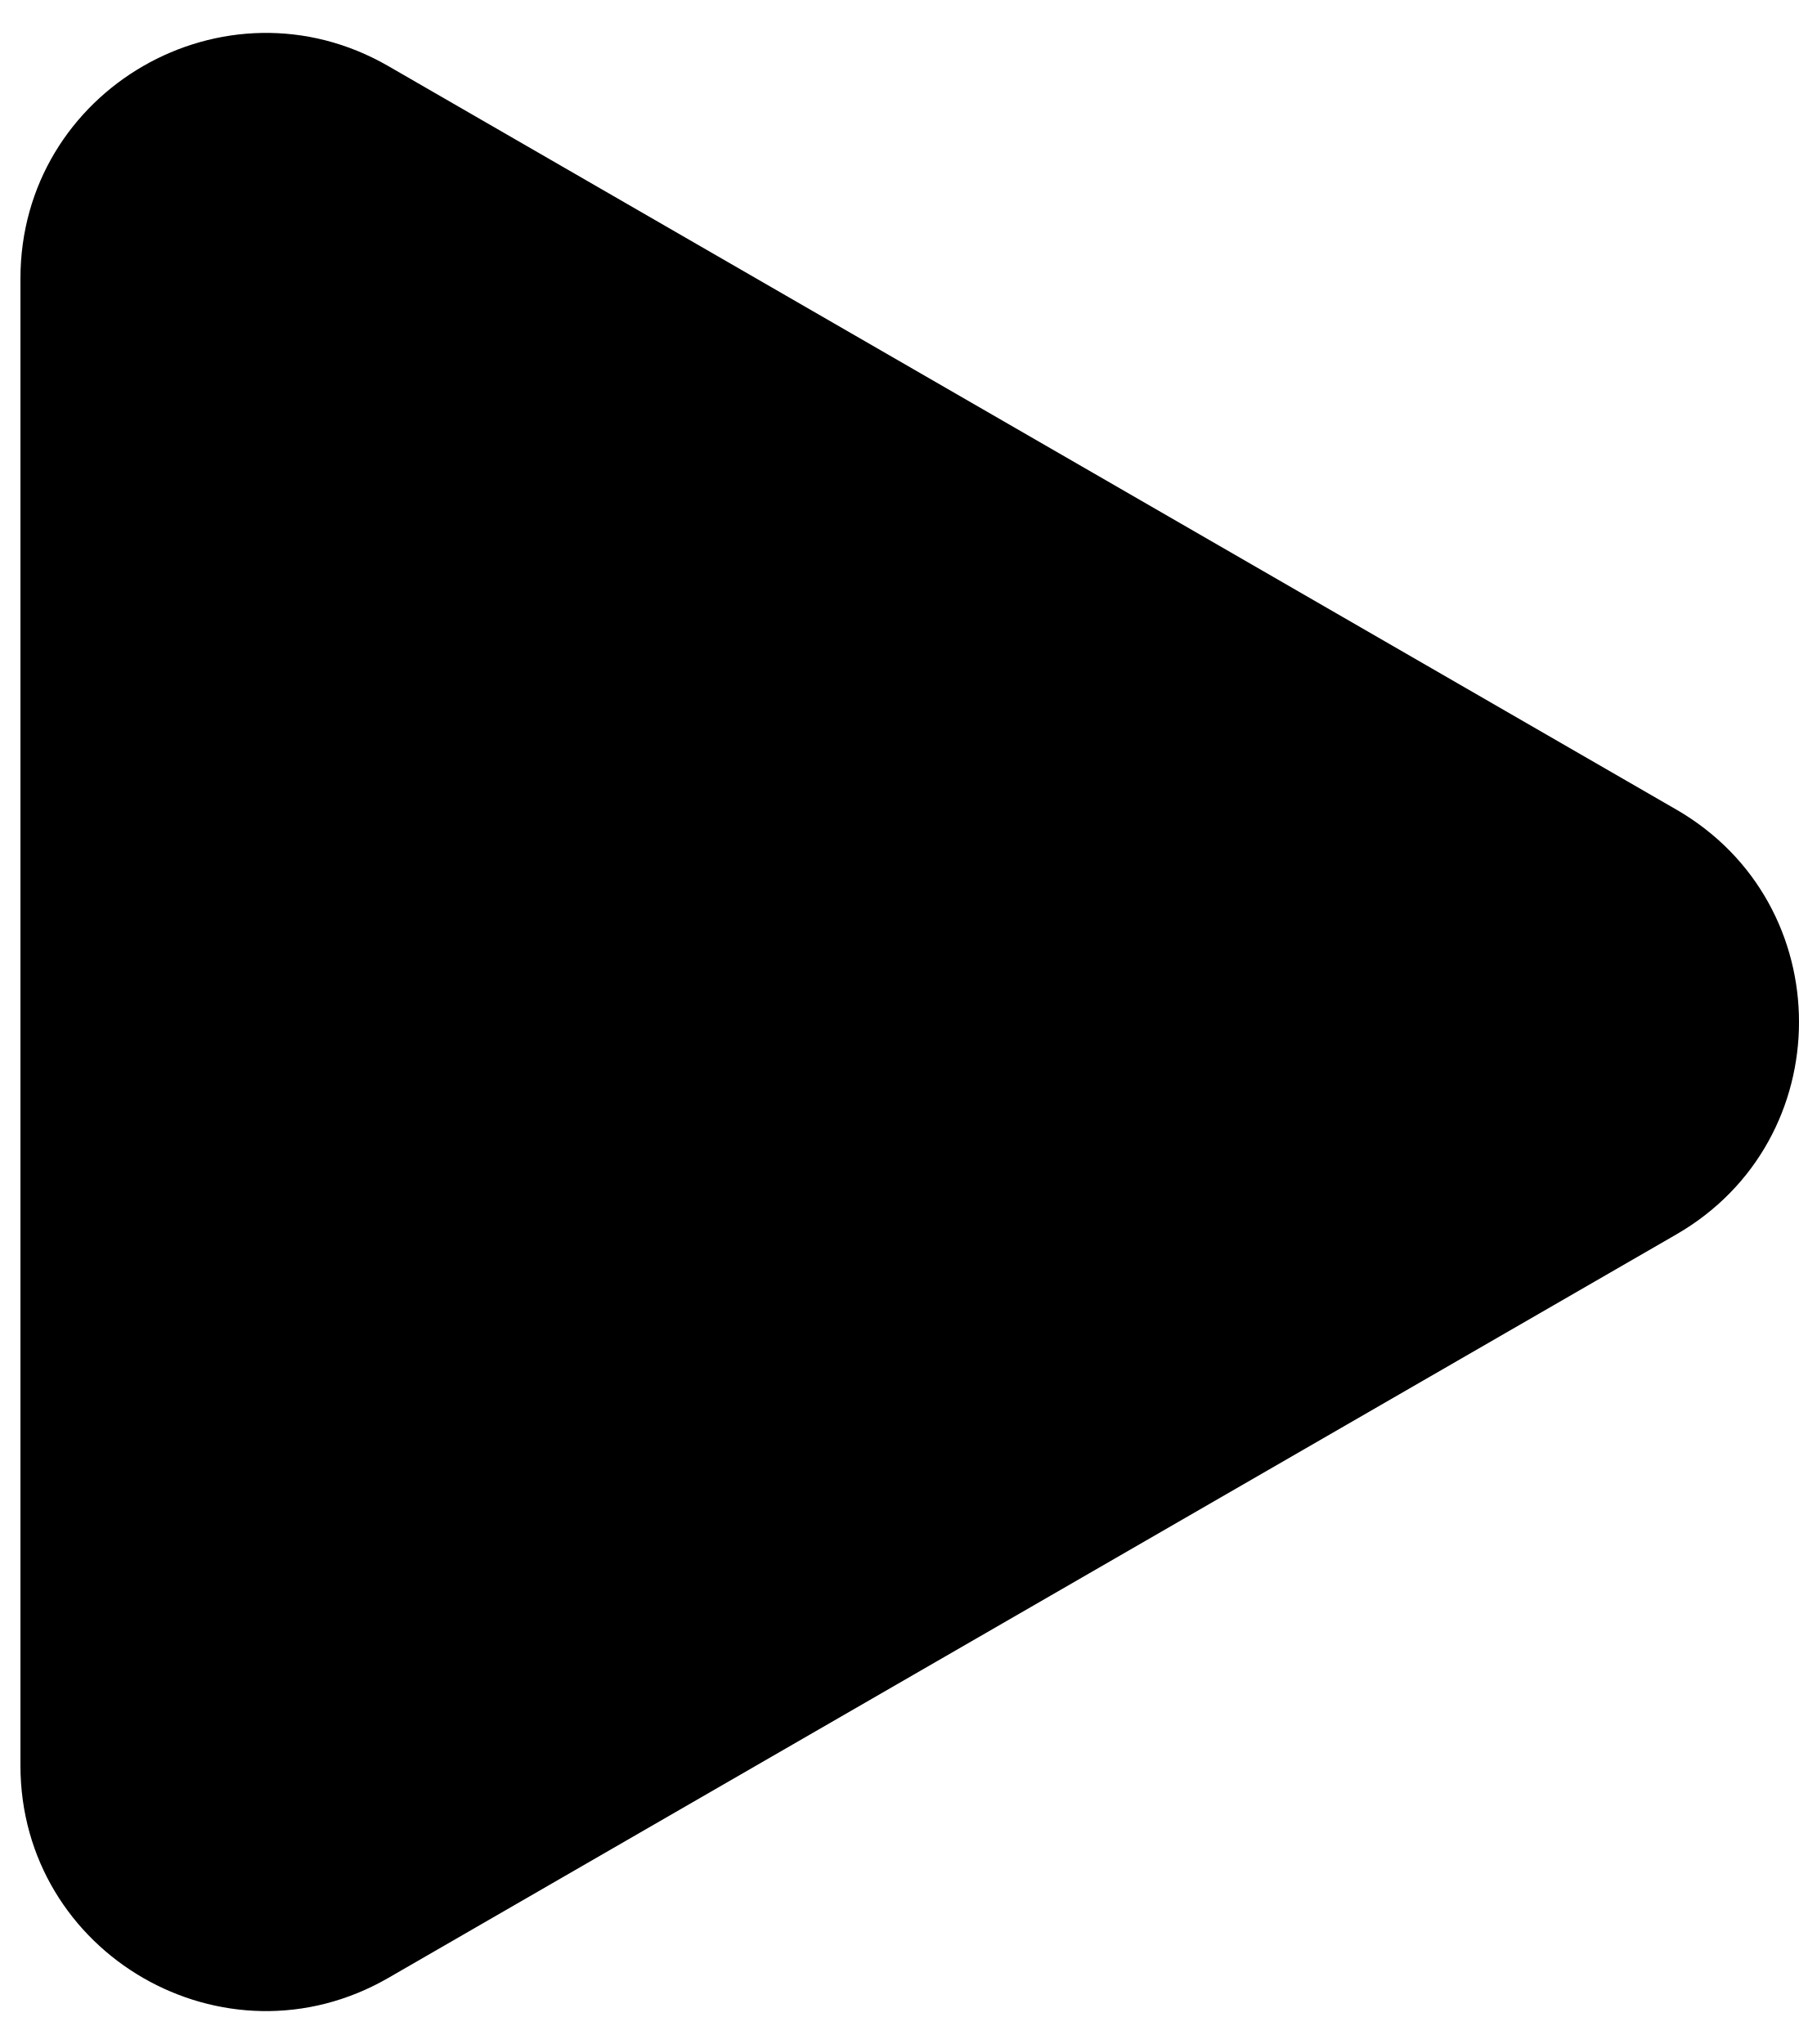
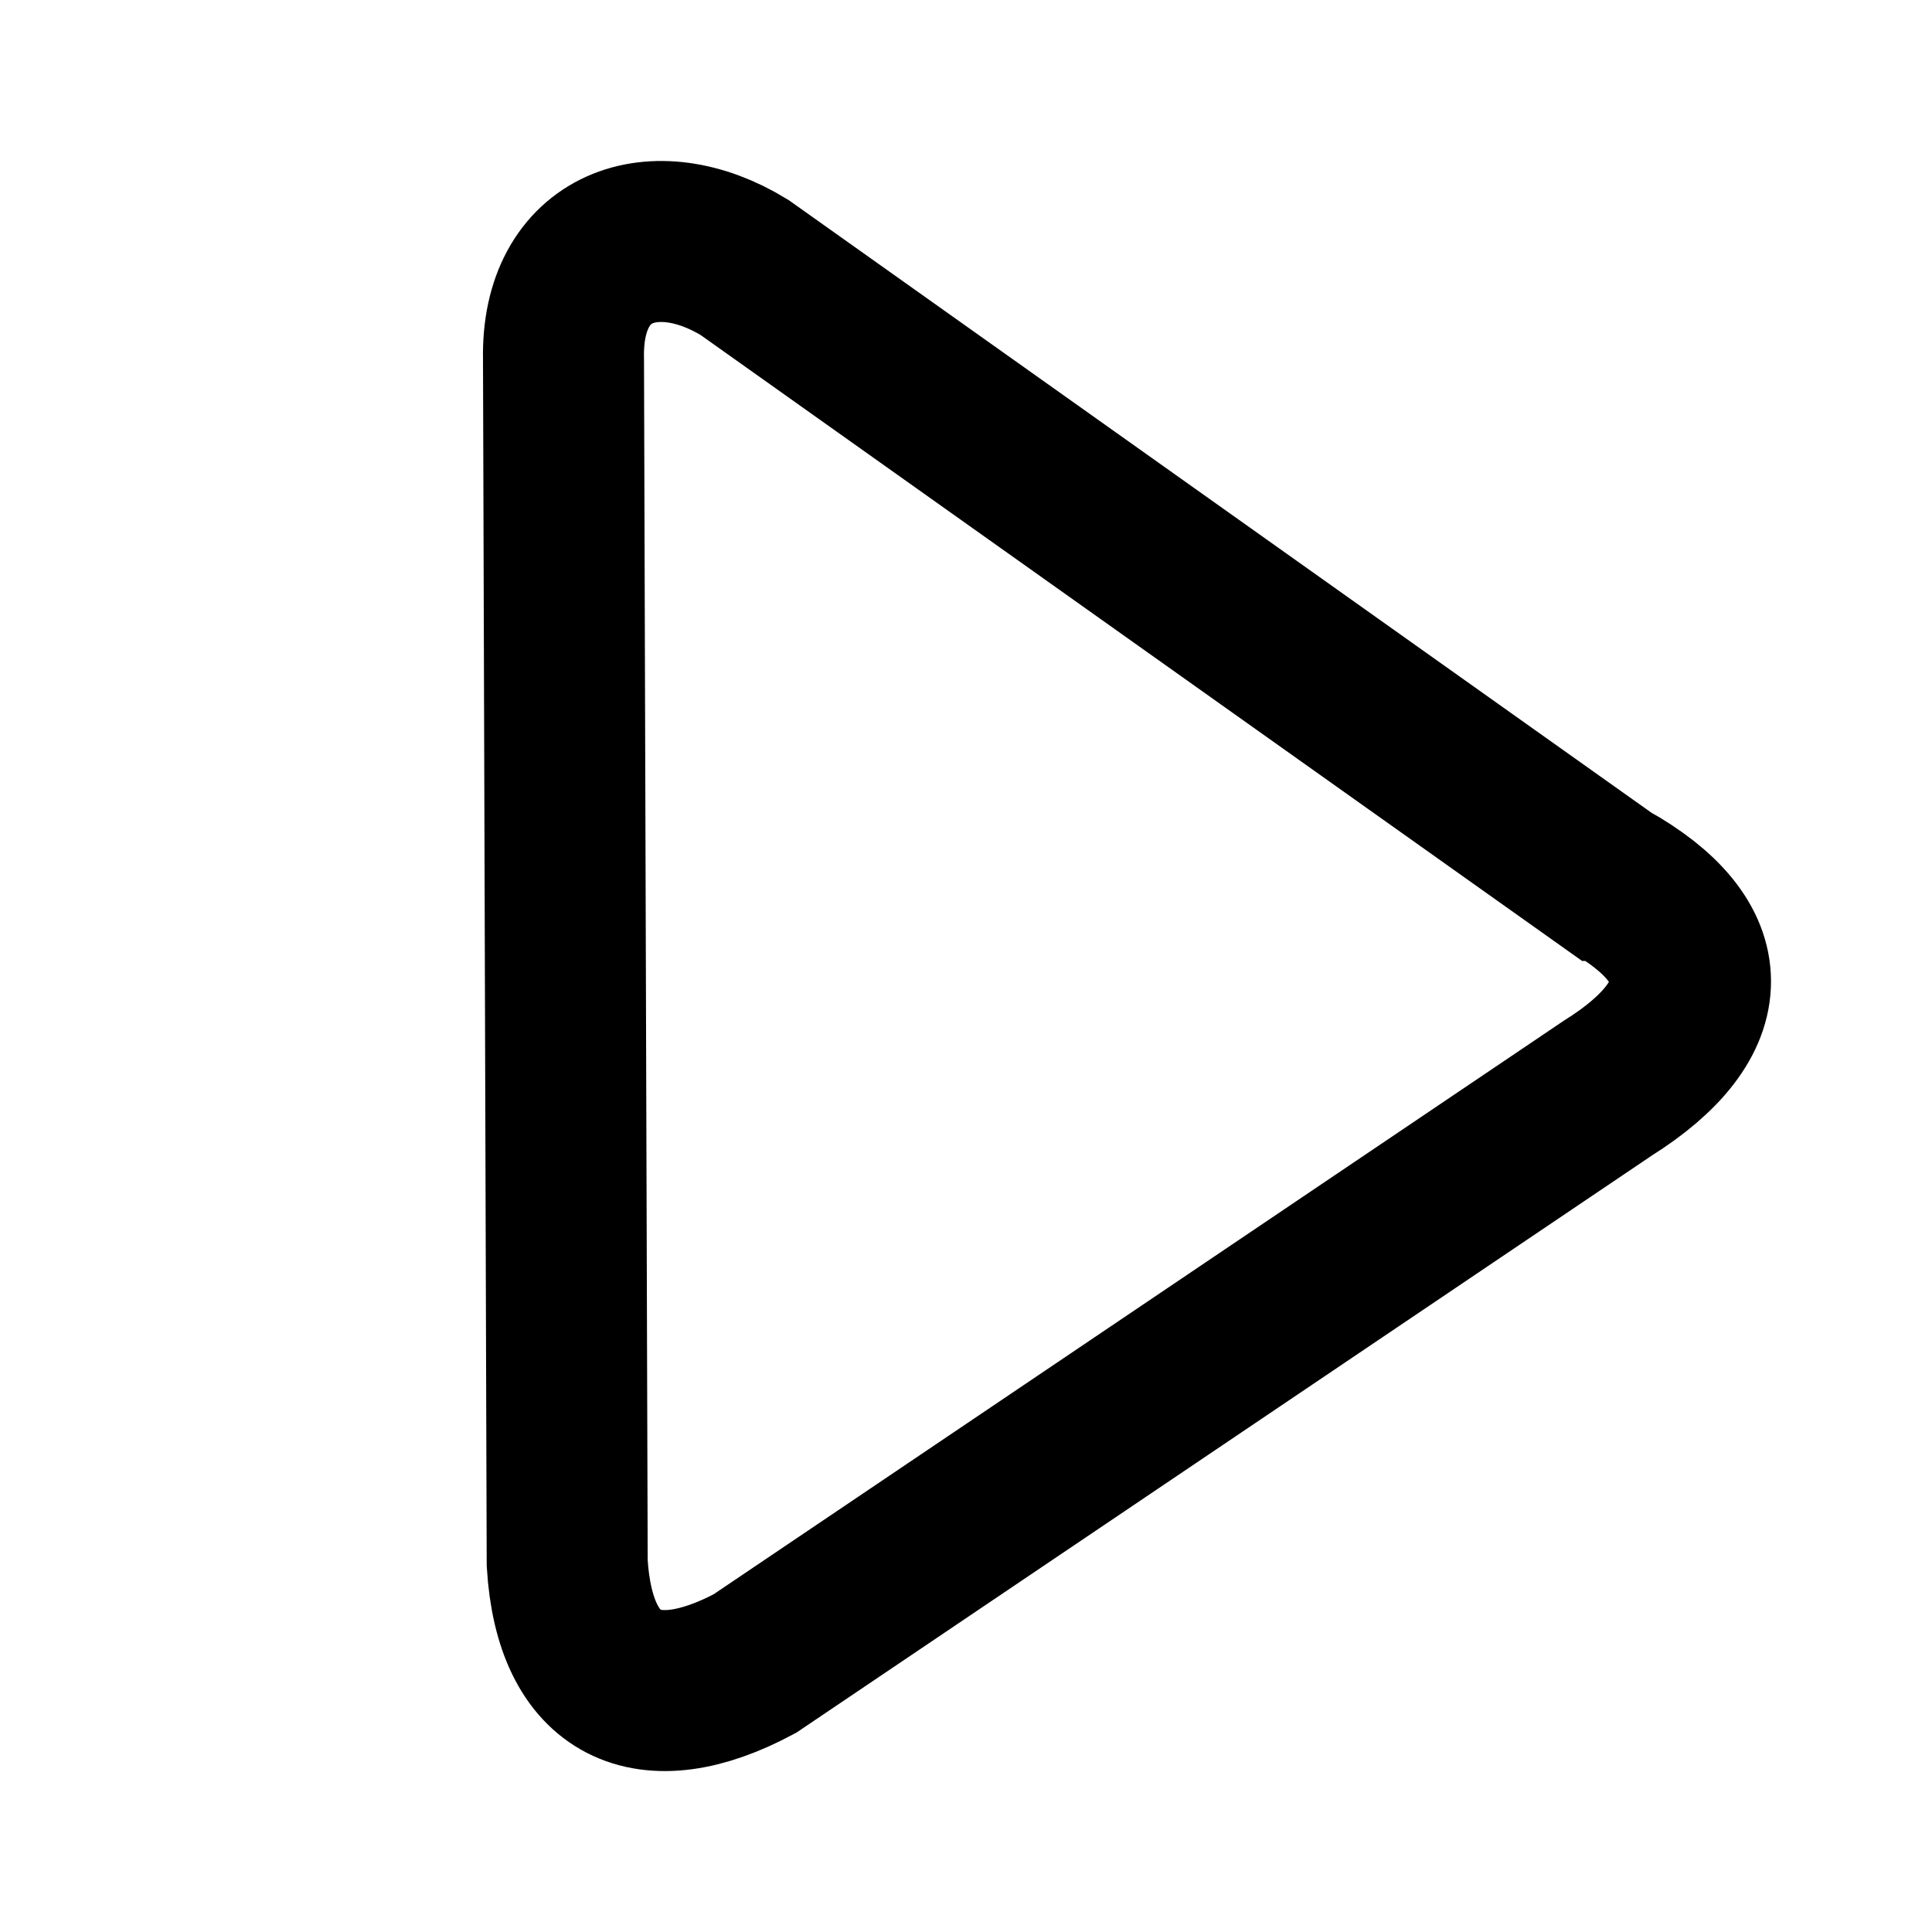
- <svg xmlns="http://www.w3.org/2000/svg" width="22" height="25" fill="none" viewBox="0 0 22 25">
-   <path d="M20.5 9.902c2 1.155 2 4.041 0 5.196L4.75 24.191c-2 1.155-4.5-.288-4.5-2.598V3.407c0-2.31 2.5-3.753 4.5-2.598L20.5 9.902z" fill="currentColor" />
+ <svg xmlns="http://www.w3.org/2000/svg" width="24" height="24" fill="none" viewBox="0 0 24 24">
+   <path d="M19.973 10.937c1.367.762 1.372 1.72 0 2.58L9.376 20.666c-1.331.71-2.236.29-2.33-1.247L7 4.46c-.03-1.416 1.136-1.817 2.248-1.138l10.724 7.615z" stroke="currentColor" stroke-width="2" />
</svg>
